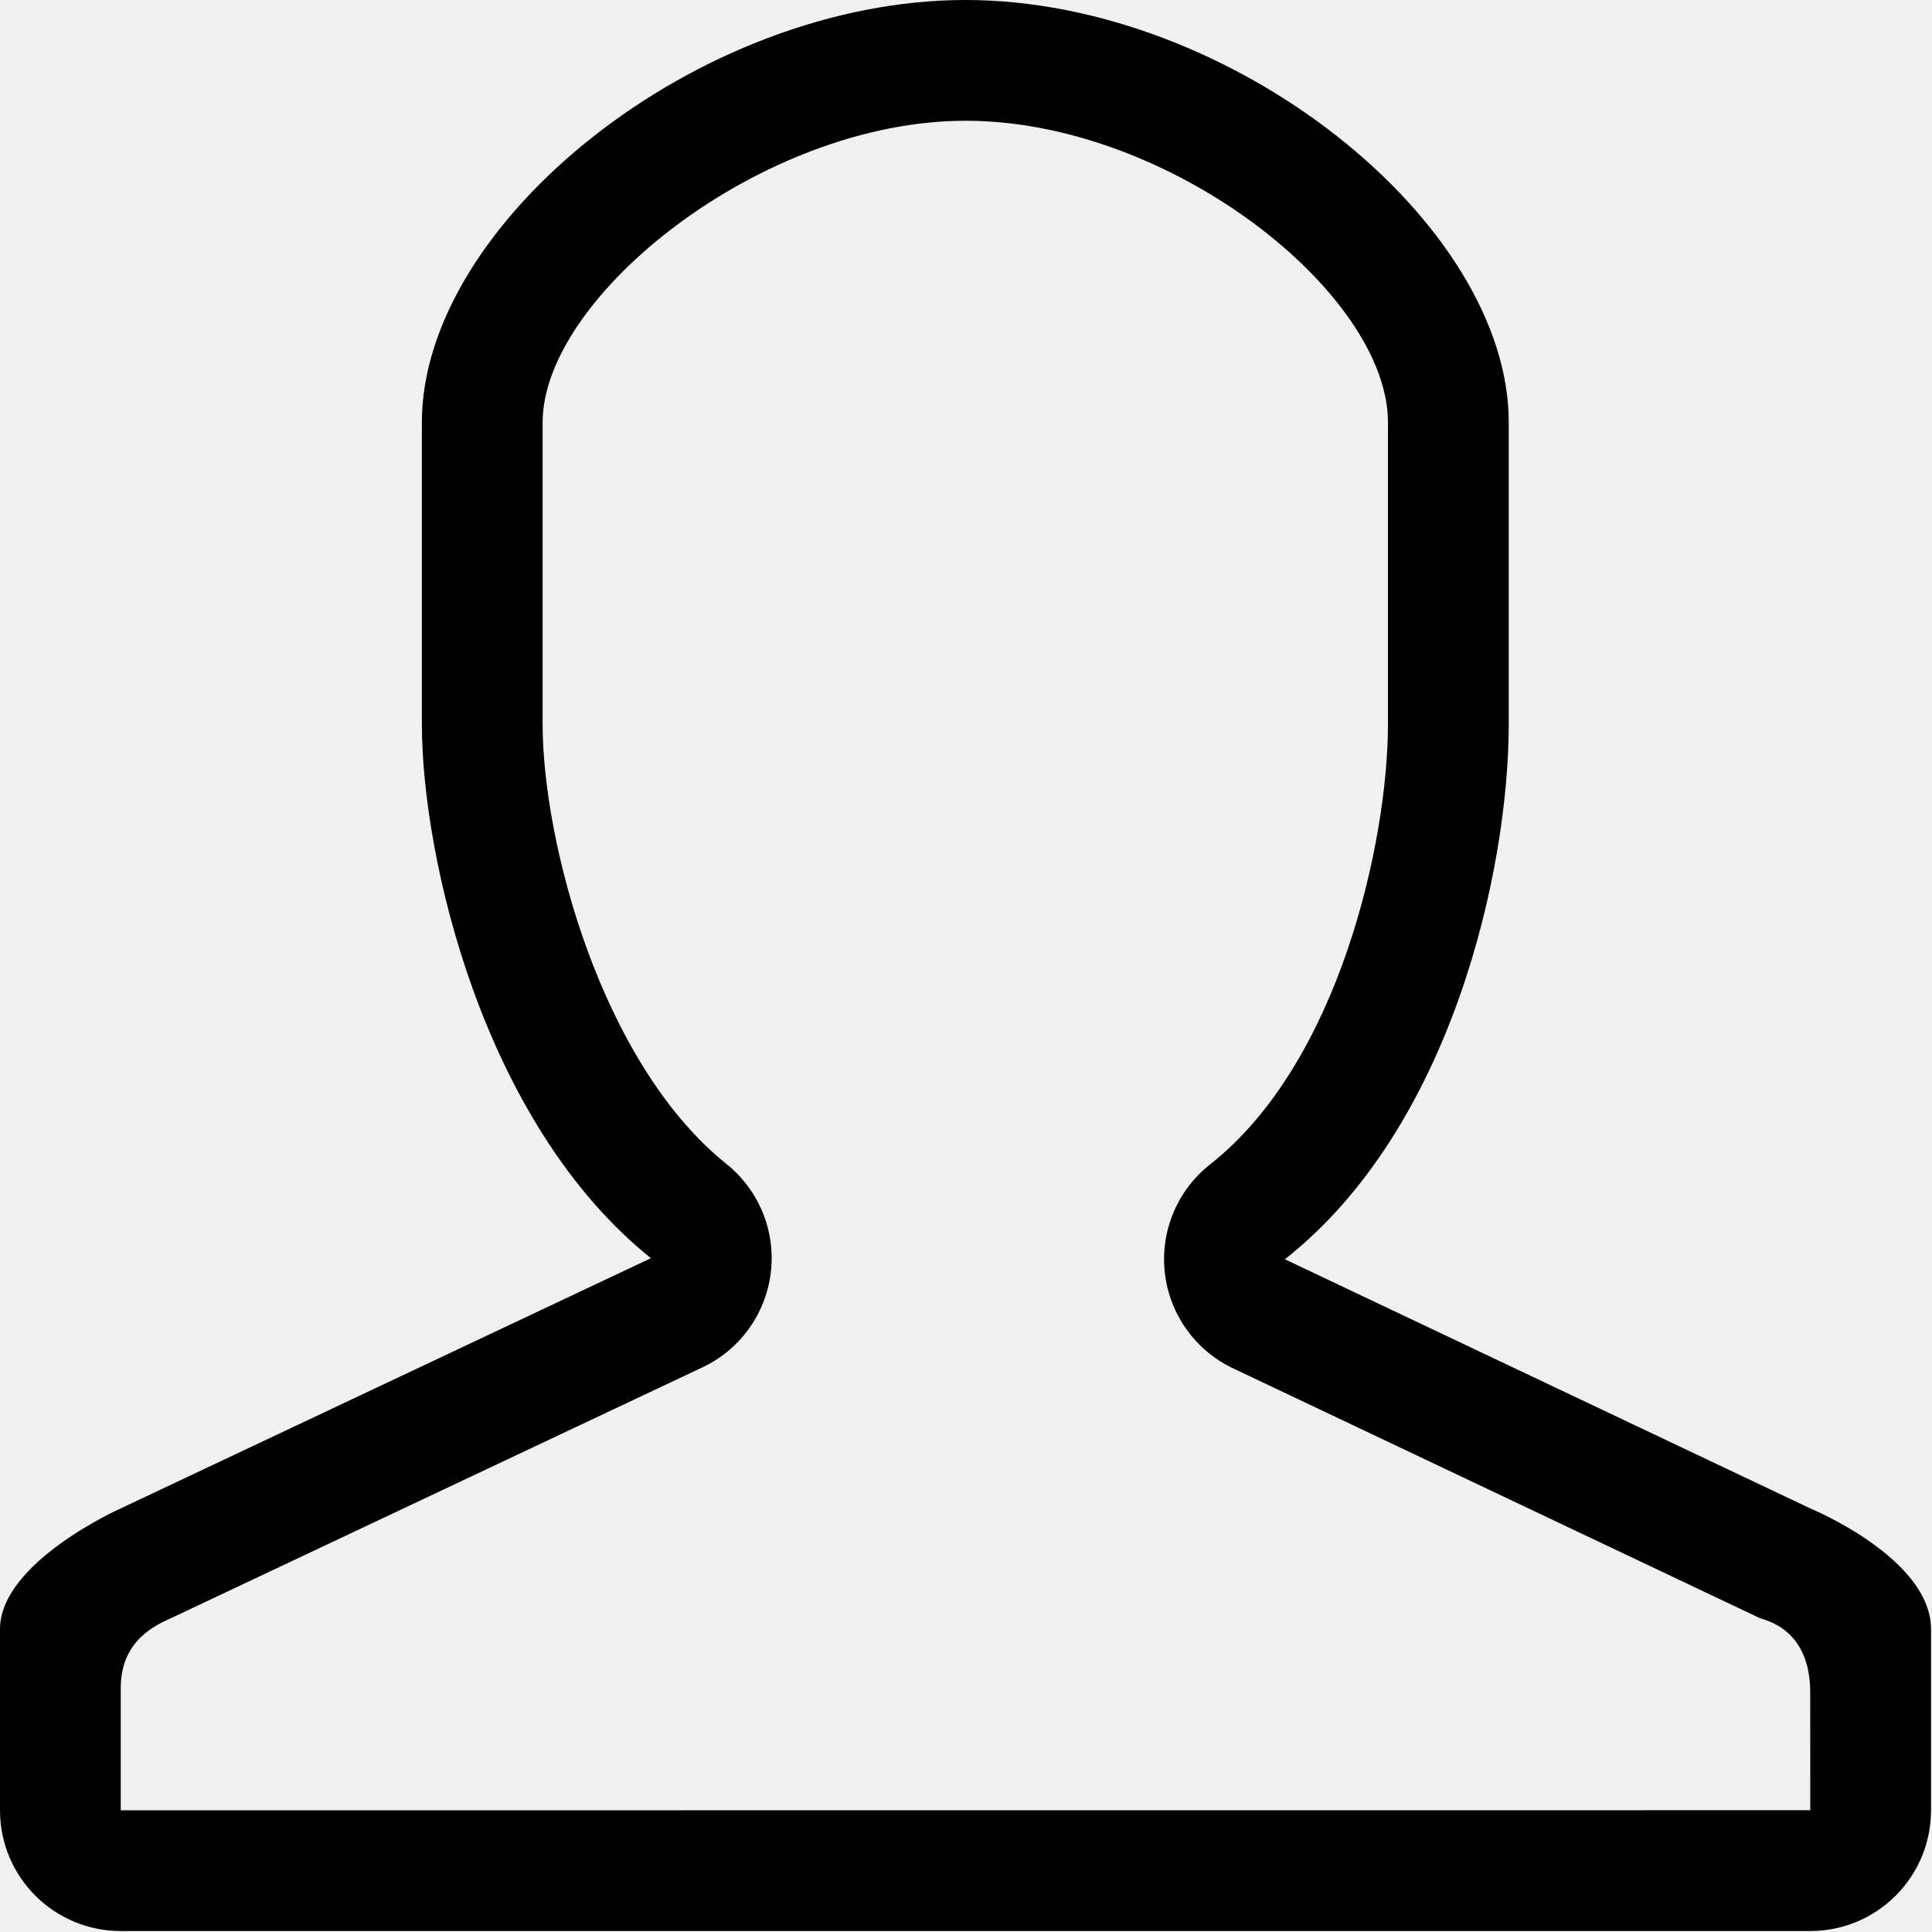
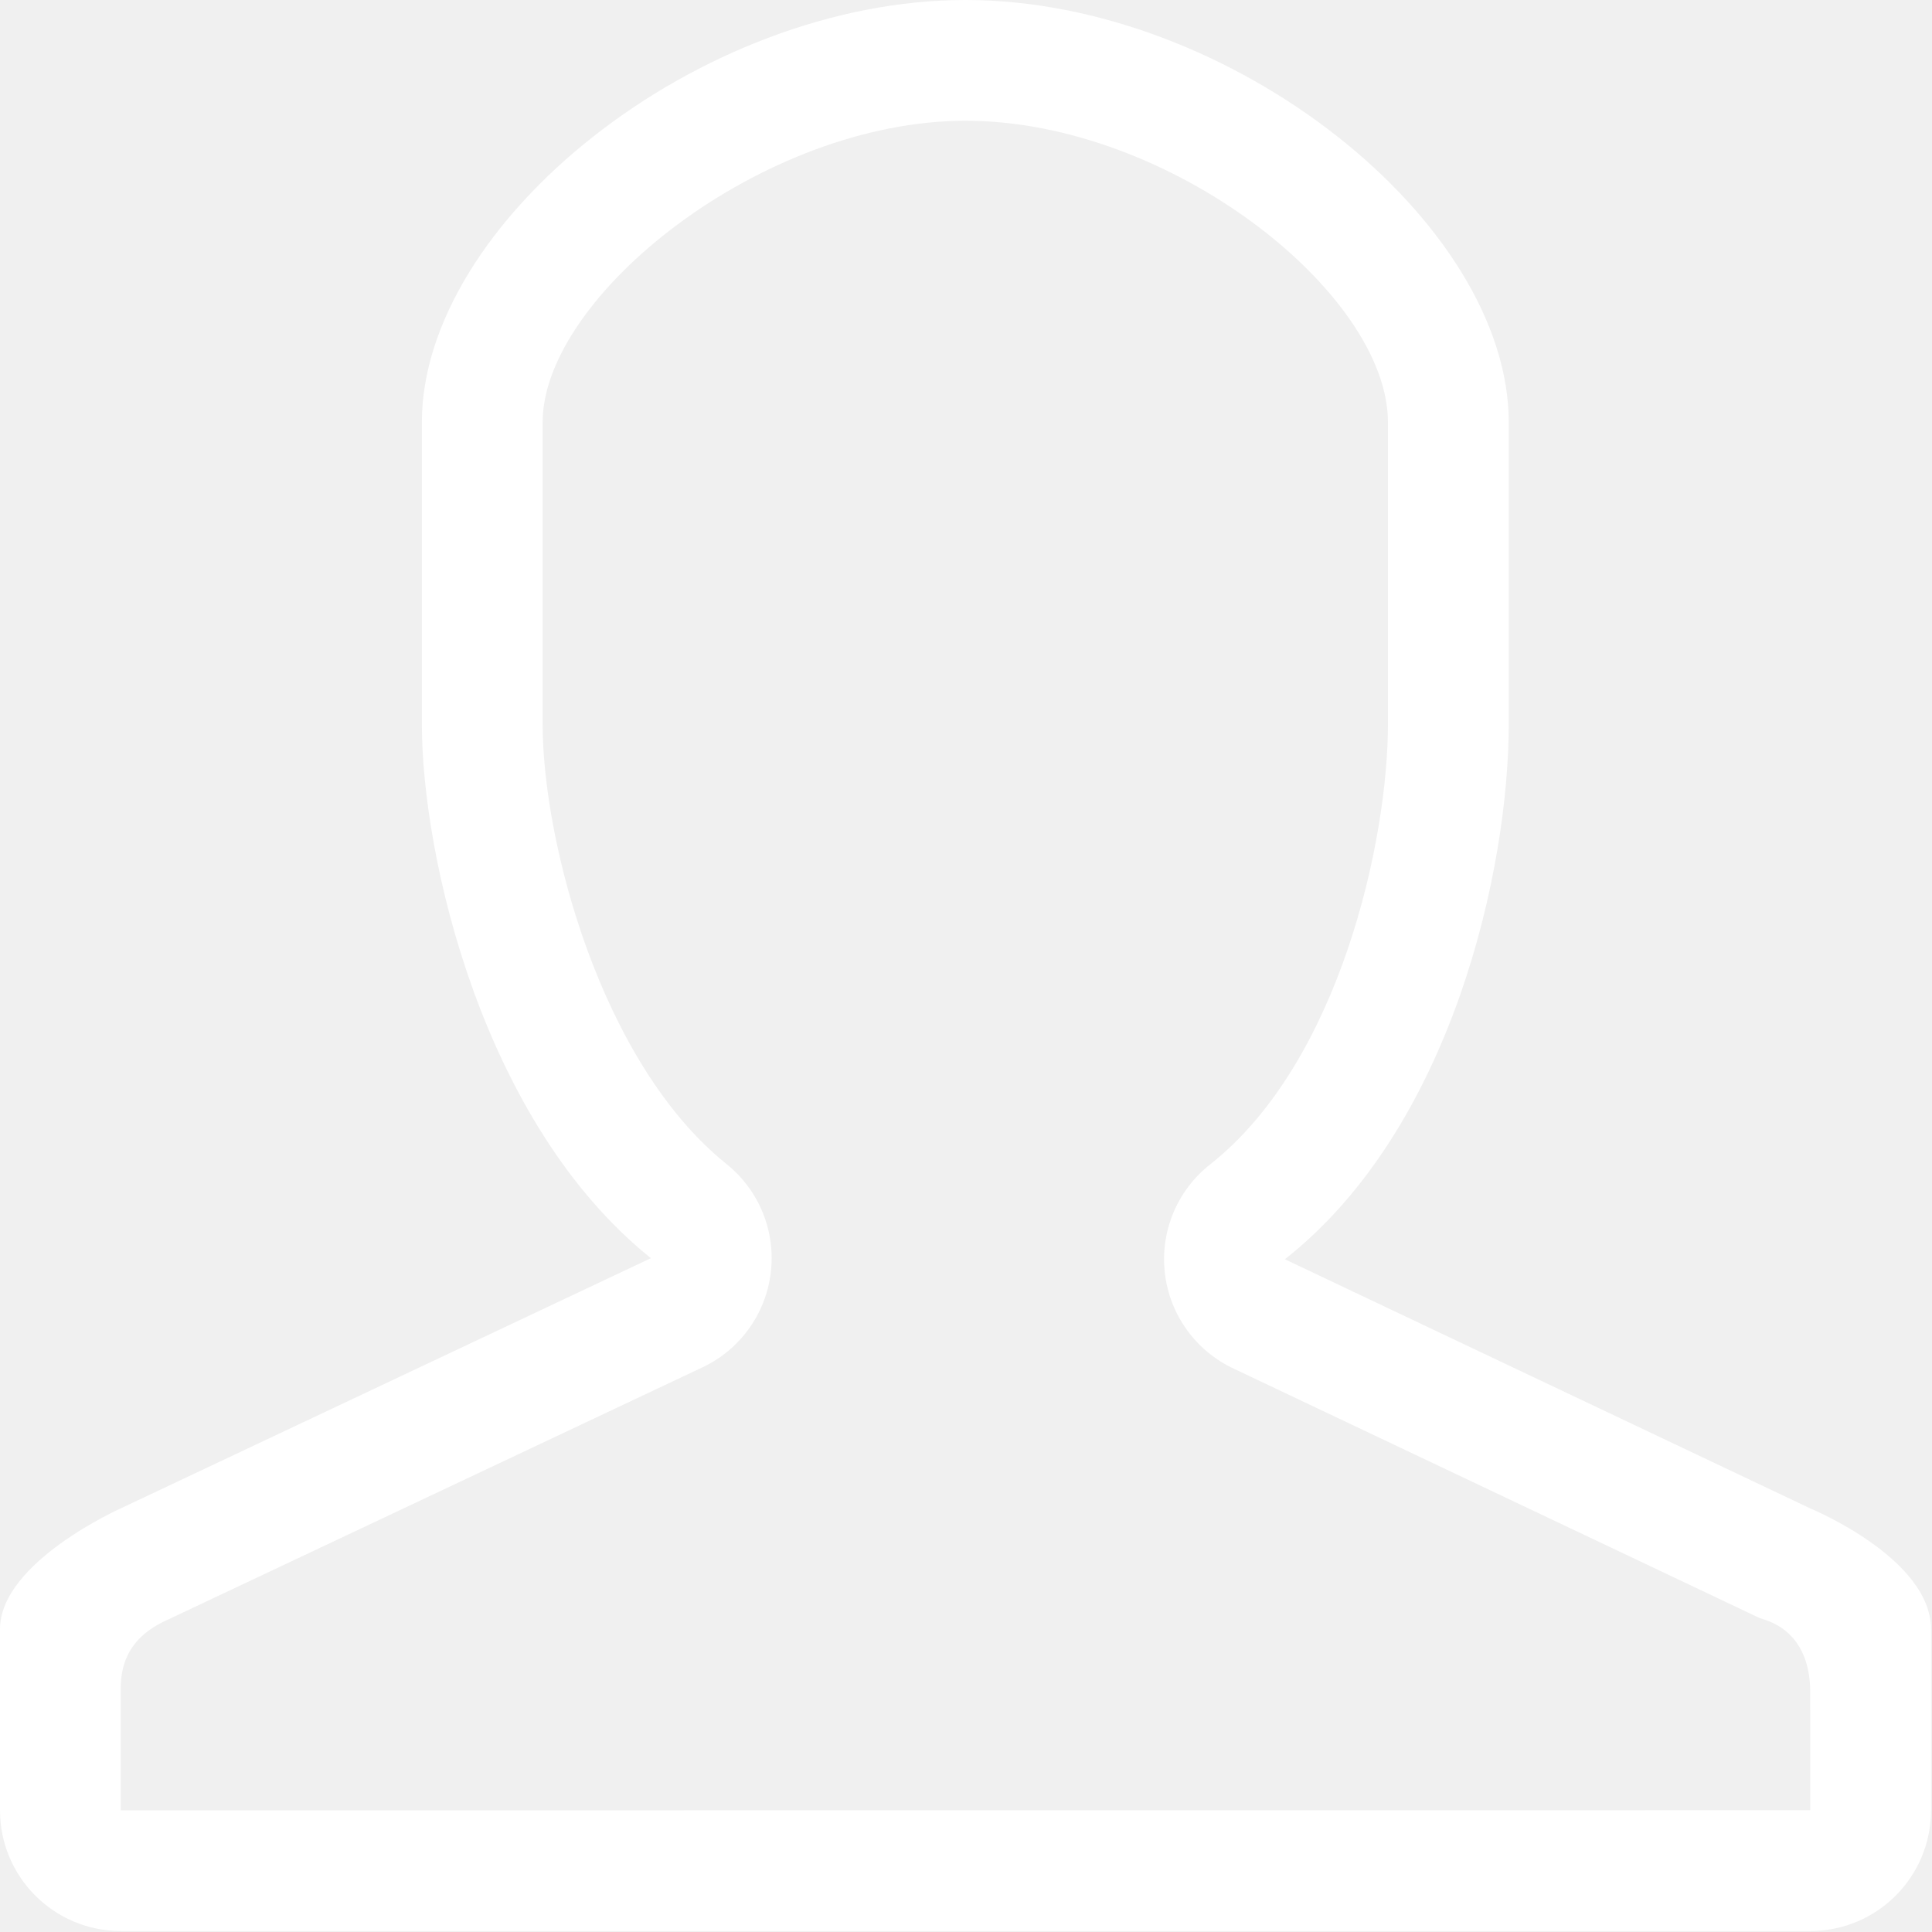
<svg xmlns="http://www.w3.org/2000/svg" width="1em" height="1em" viewBox="0 0 1024 1024">
-   <path fill="currentColor" d="M511.728 64c108.672 0 223.92 91.534 223.92 159.854v159.92c0 61.552-25.6 179.312-94.256 233.376a63.99 63.99 0 0 0-23.968 57.809c2.624 22.16 16.592 41.312 36.848 50.625l278.496 132.064c2.176.992 26.688 5.104 26.688 39.344l.032 62.464L64 959.504V894.56c0-25.44 19.088-33.425 26.72-36.945l281.023-132.624c20.16-9.248 34.065-28.32 36.769-50.32c2.72-22-6.16-43.84-23.456-57.712c-66.48-53.376-97.456-170.704-97.456-233.185v-159.92C287.615 157.007 404.016 64 511.728 64m0-64.002c-141.312 0-288.127 117.938-288.127 223.857v159.92c0 69.872 31.888 211.248 121.392 283.088l-281.04 132.64S.001 827.999.001 863.471v96.032c0 35.344 28.64 63.968 63.951 63.968h895.552c35.344 0 63.968-28.624 63.968-63.968v-96.032c0-37.6-63.968-63.968-63.968-63.968L681.008 667.439c88.656-69.776 118.656-206.849 118.656-283.665v-159.92c0-105.92-146.64-223.855-287.936-223.855z" />
+   <path fill="#fff" d="M511.728 64c108.672 0 223.92 91.534 223.92 159.854v159.92c0 61.552-25.6 179.312-94.256 233.376a63.99 63.99 0 0 0-23.968 57.809c2.624 22.16 16.592 41.312 36.848 50.625l278.496 132.064c2.176.992 26.688 5.104 26.688 39.344l.032 62.464L64 959.504V894.56c0-25.44 19.088-33.425 26.72-36.945l281.023-132.624c20.16-9.248 34.065-28.32 36.769-50.32c2.72-22-6.16-43.84-23.456-57.712c-66.48-53.376-97.456-170.704-97.456-233.185v-159.92C287.615 157.007 404.016 64 511.728 64m0-64.002c-141.312 0-288.127 117.938-288.127 223.857v159.92c0 69.872 31.888 211.248 121.392 283.088l-281.04 132.64S.001 827.999.001 863.471v96.032c0 35.344 28.64 63.968 63.951 63.968h895.552c35.344 0 63.968-28.624 63.968-63.968v-96.032c0-37.6-63.968-63.968-63.968-63.968L681.008 667.439c88.656-69.776 118.656-206.849 118.656-283.665v-159.92c0-105.92-146.64-223.855-287.936-223.855z" />
</svg>
